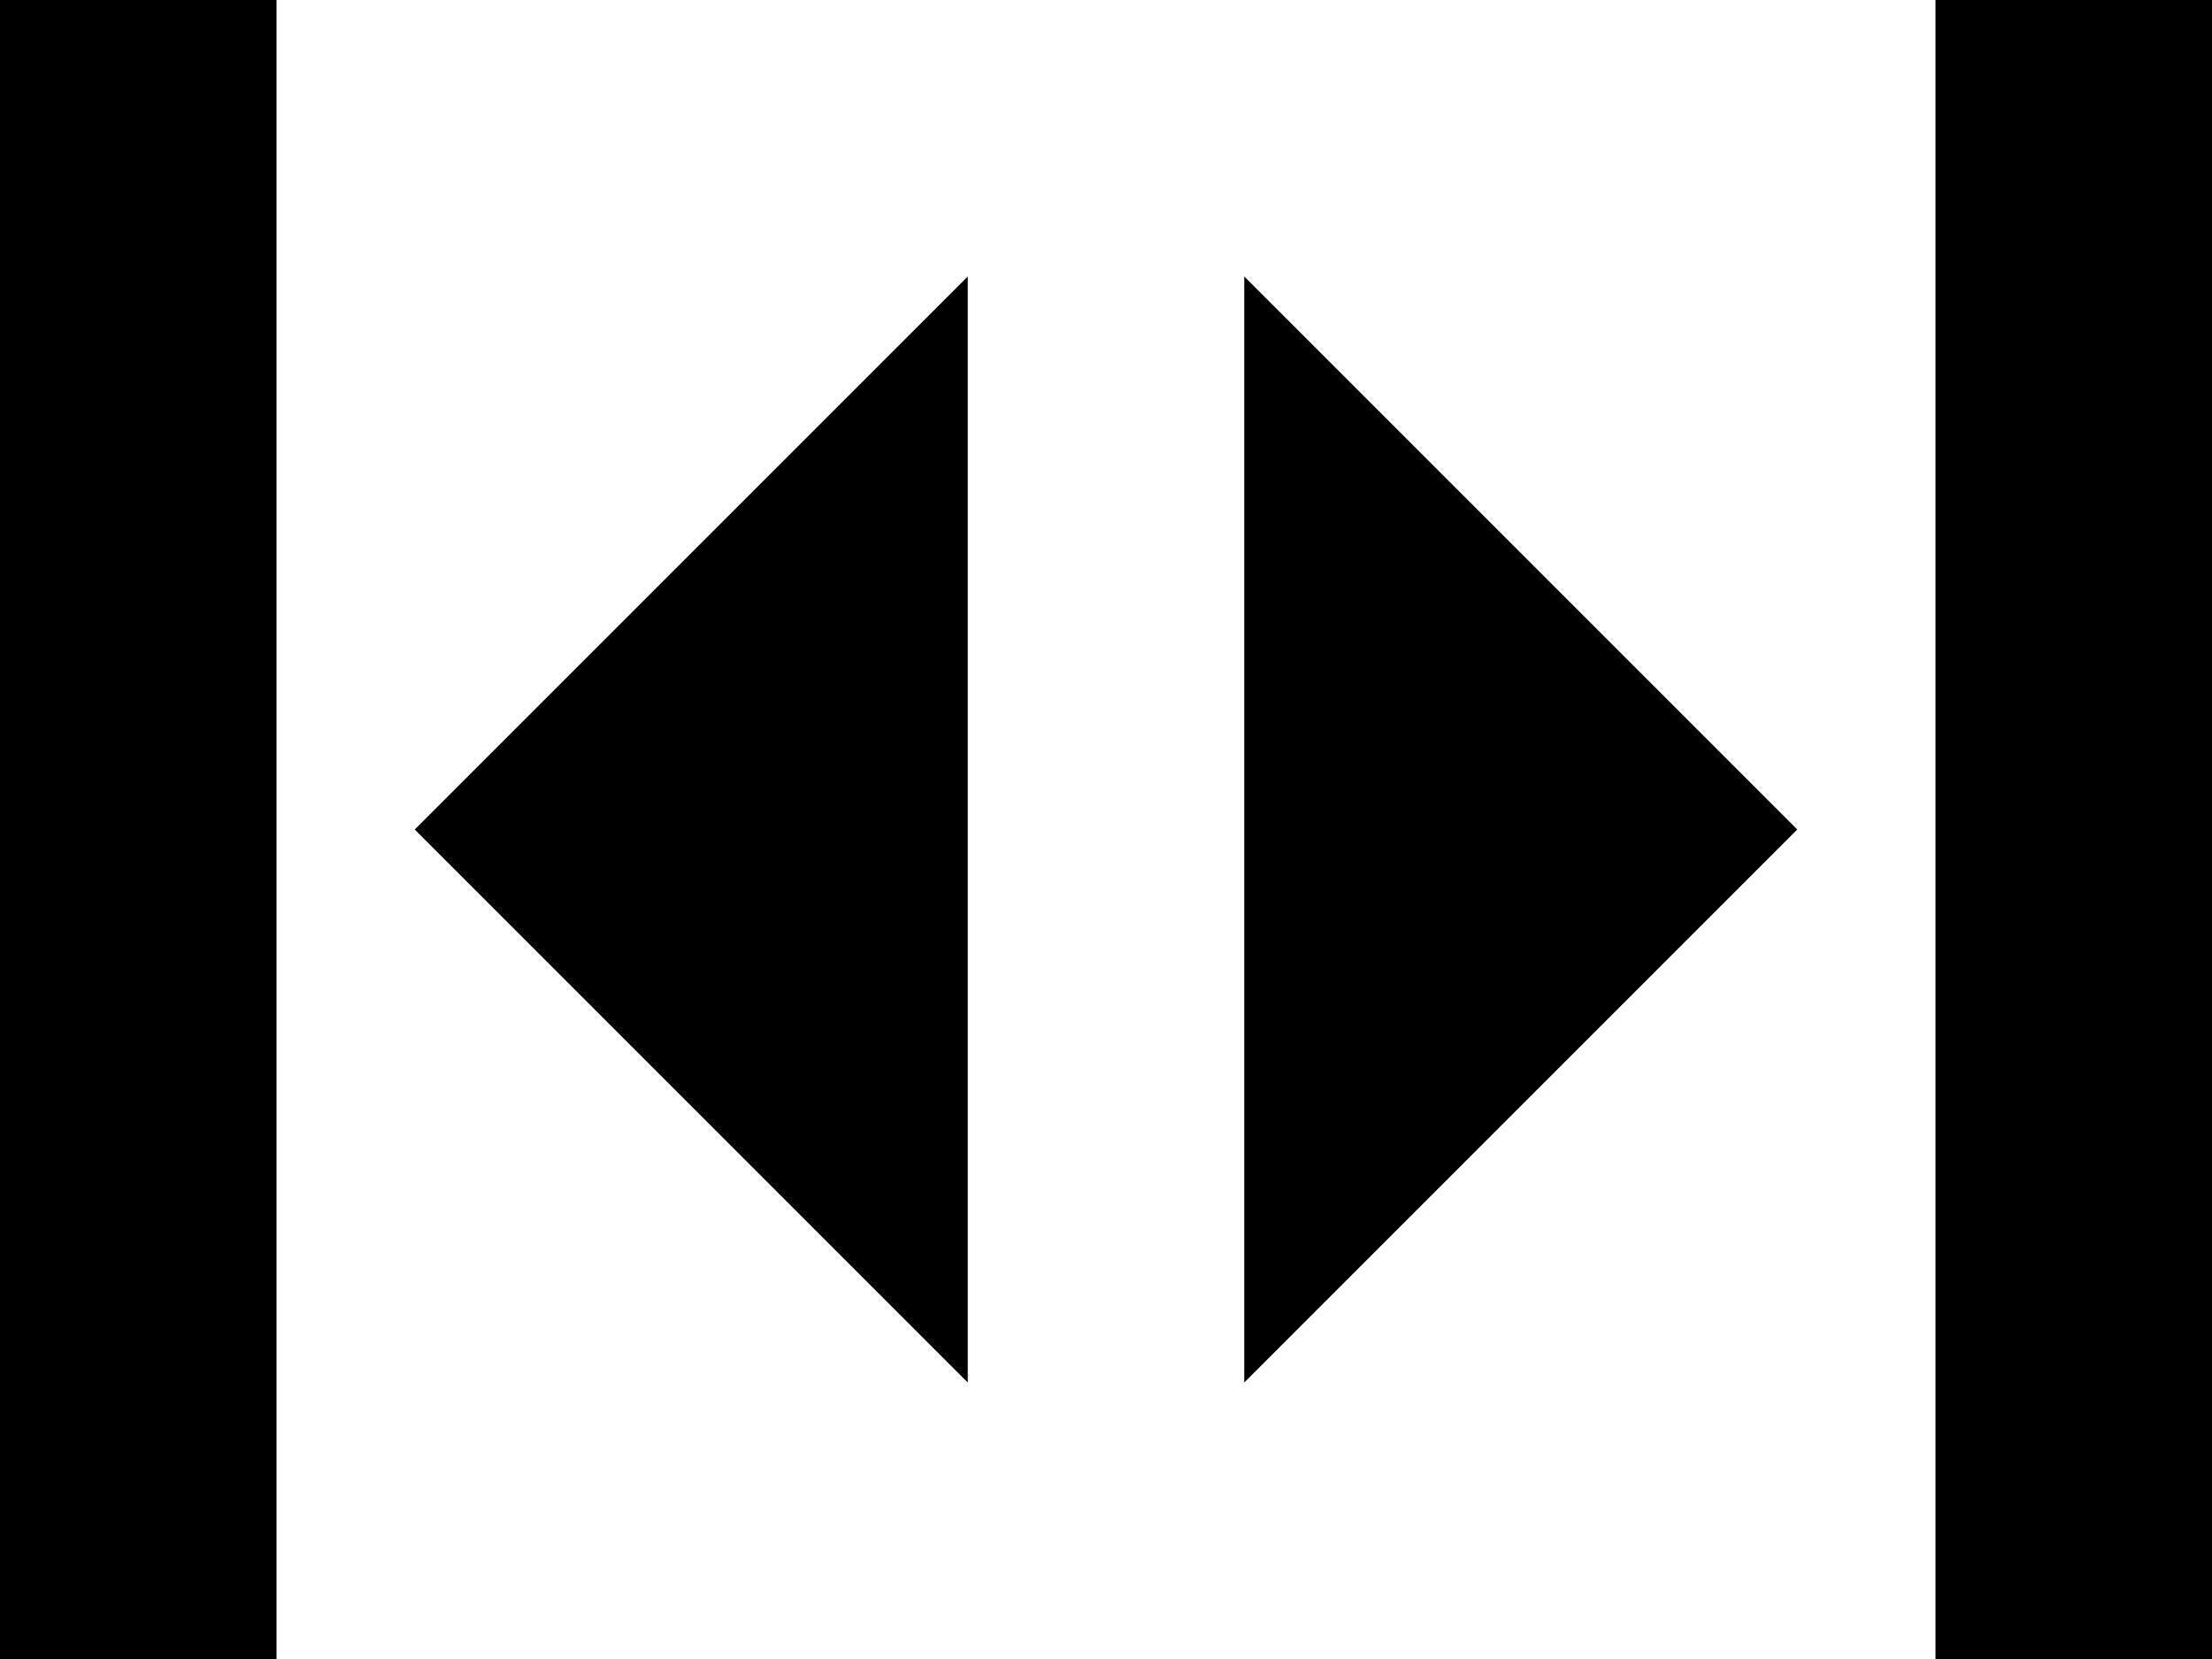
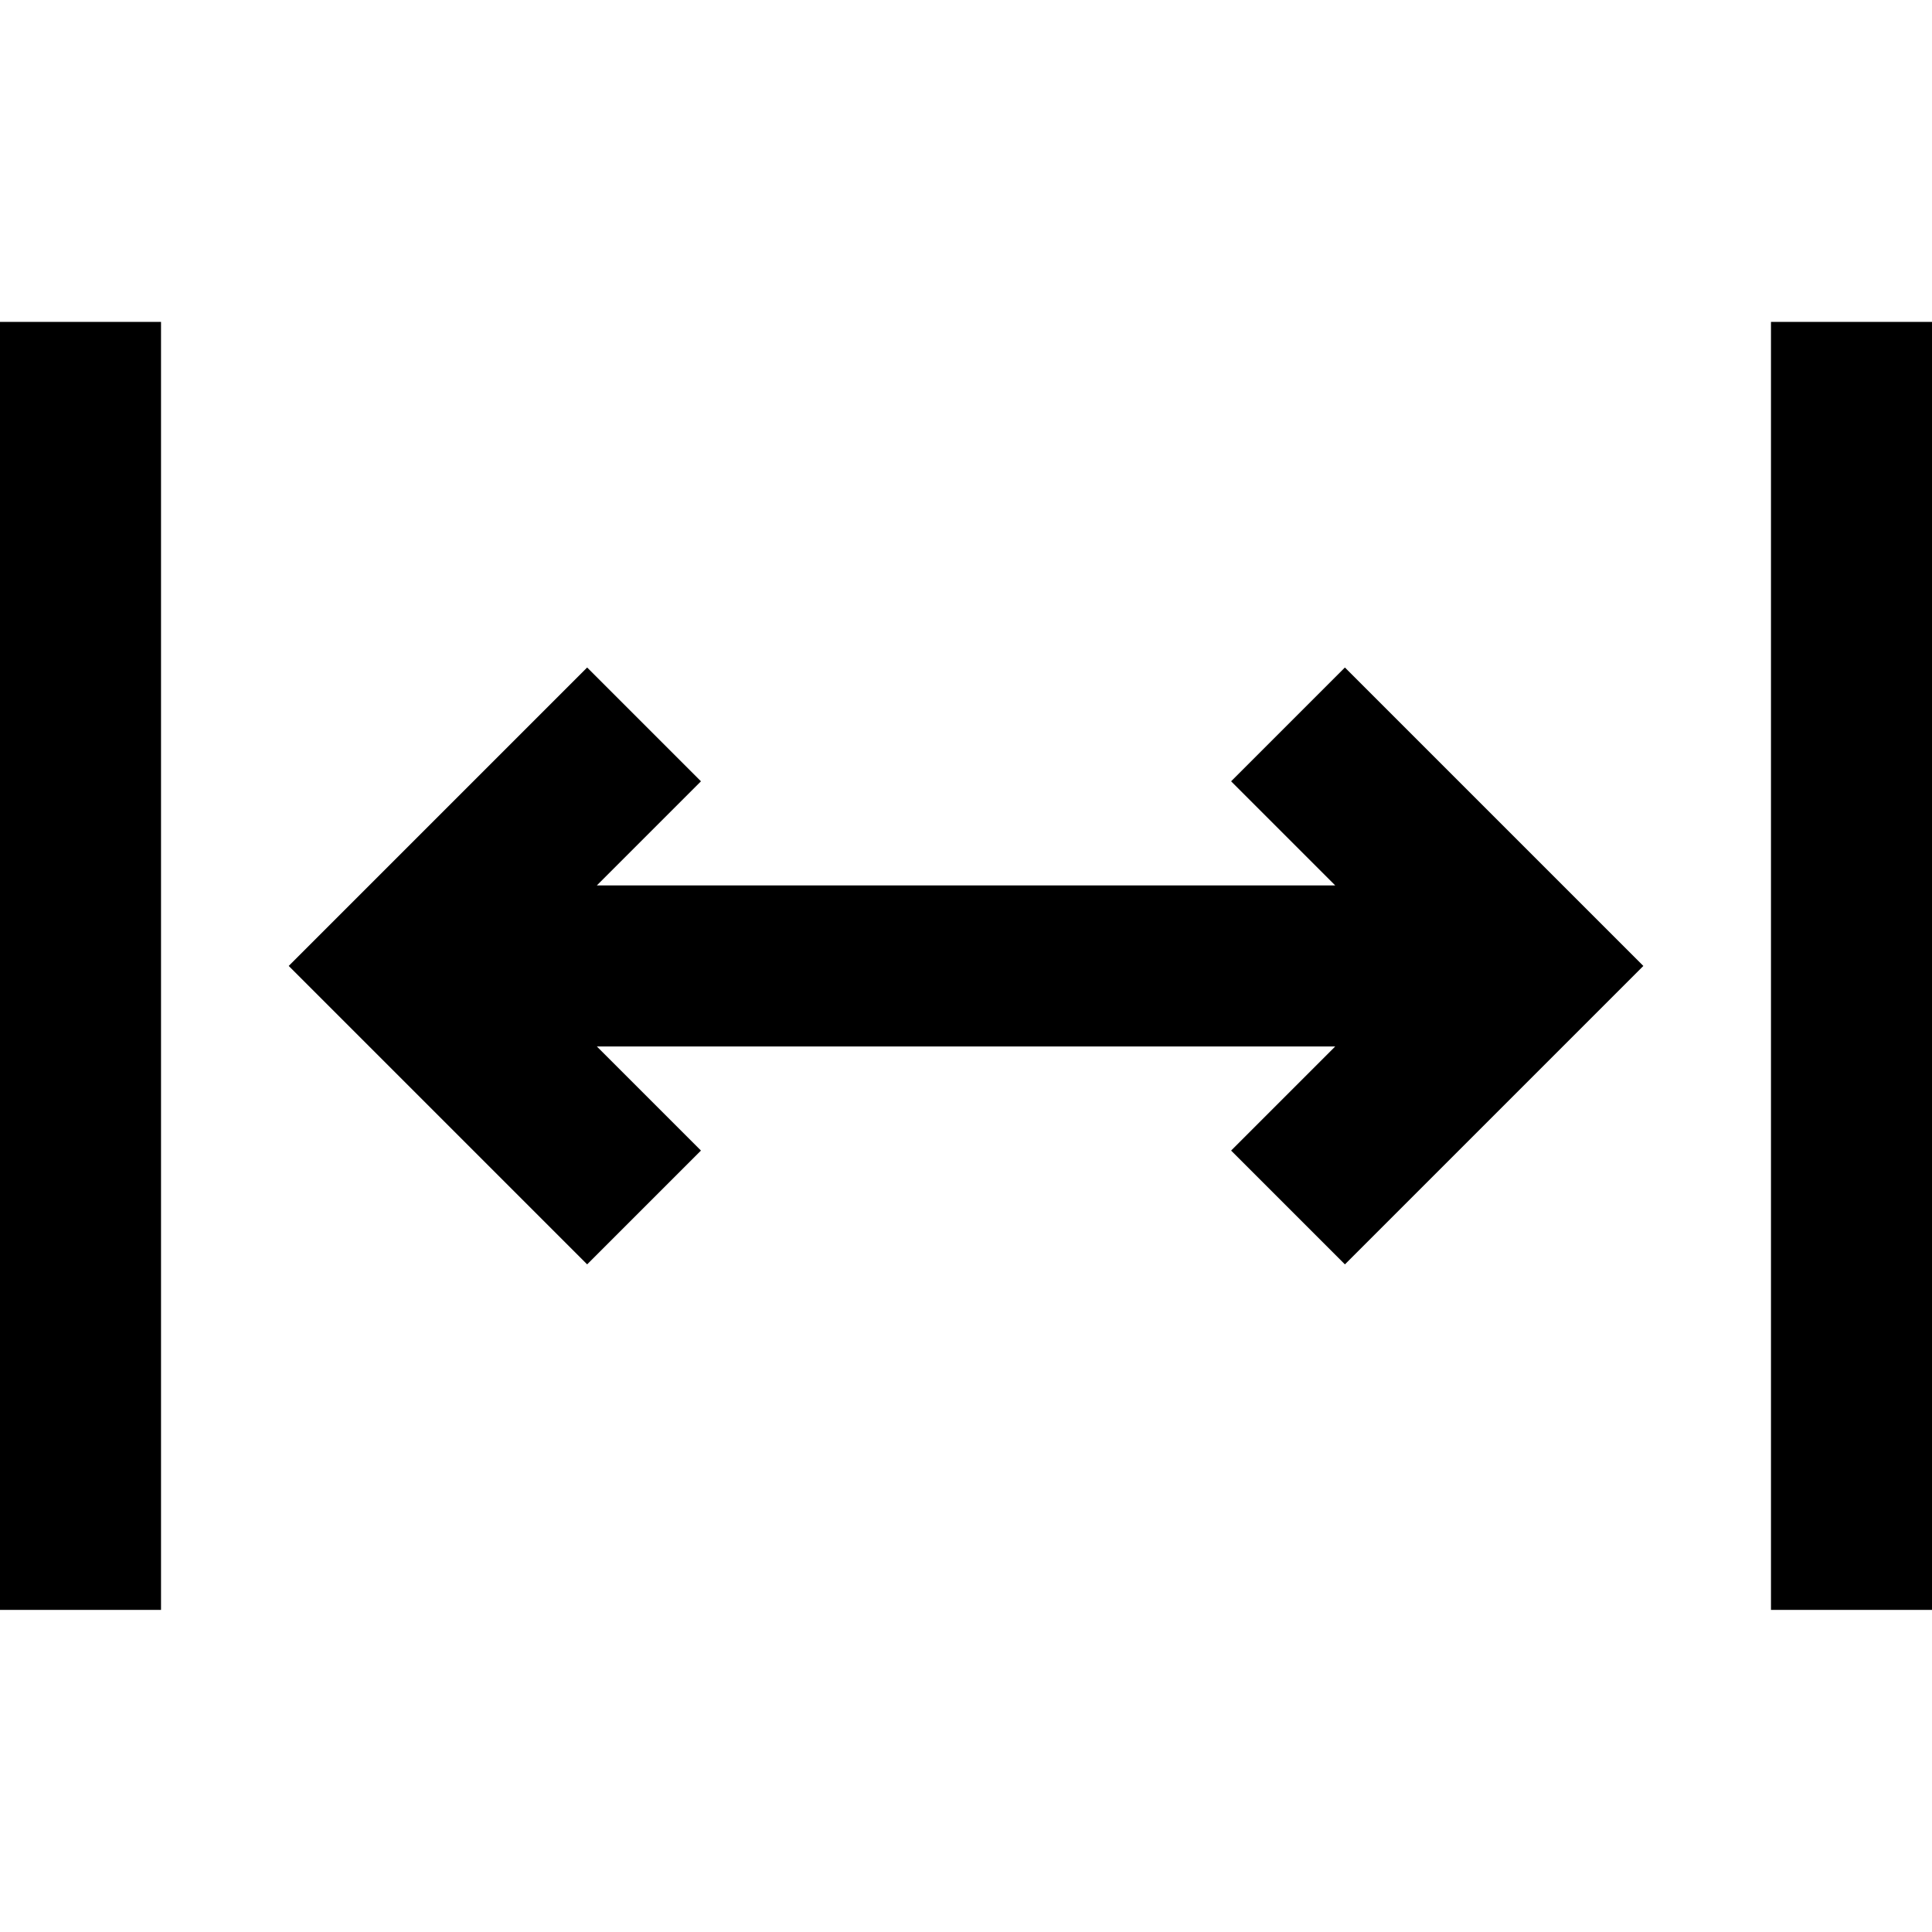
- <svg xmlns="http://www.w3.org/2000/svg" width="16px" height="12px" viewBox="0 0 16 12" version="1.1">
-   <defs />
-   <g id="Page-1" stroke="none" stroke-width="1" fill="none" fill-rule="evenodd">
-     <g id="download" transform="translate(-4, -6)">
-       <rect id="Rectangle" fill="#D8D8D8" opacity="0" x="0" y="0" width="24" height="24" />
-       <rect id="Rectangle-right" fill="#000000" x="18" y="6" width="2" height="12" />
-       <rect id="Rectangle-left" fill="#000000" x="4" y="6" width="2" height="12" />
-       <polygon id="triangle-left" fill="#000000" points="11 8 11 16 7 12" />
-       <polygon id="triangle-right" fill="#000000" points="13 8 17 12 13 16" />
-     </g>
-   </g>
+ <svg xmlns="http://www.w3.org/2000/svg" viewBox="0 0 32 32" width="100%" height="100%" fill="#000000">
+   <path d="M22.276 11.056l-1.885 1.885 1.724 1.724h-12.229l1.724-1.724-1.885-1.885-4.943 4.943 4.943 4.943 1.885-1.885-1.724-1.724h12.229l-1.724 1.724 1.885 1.885 4.943-4.943zM0 5.332h2.667v21.333h-2.667v-21.333zM29.333 5.332h2.667v21.333h-2.667v-21.333z" />
</svg>
